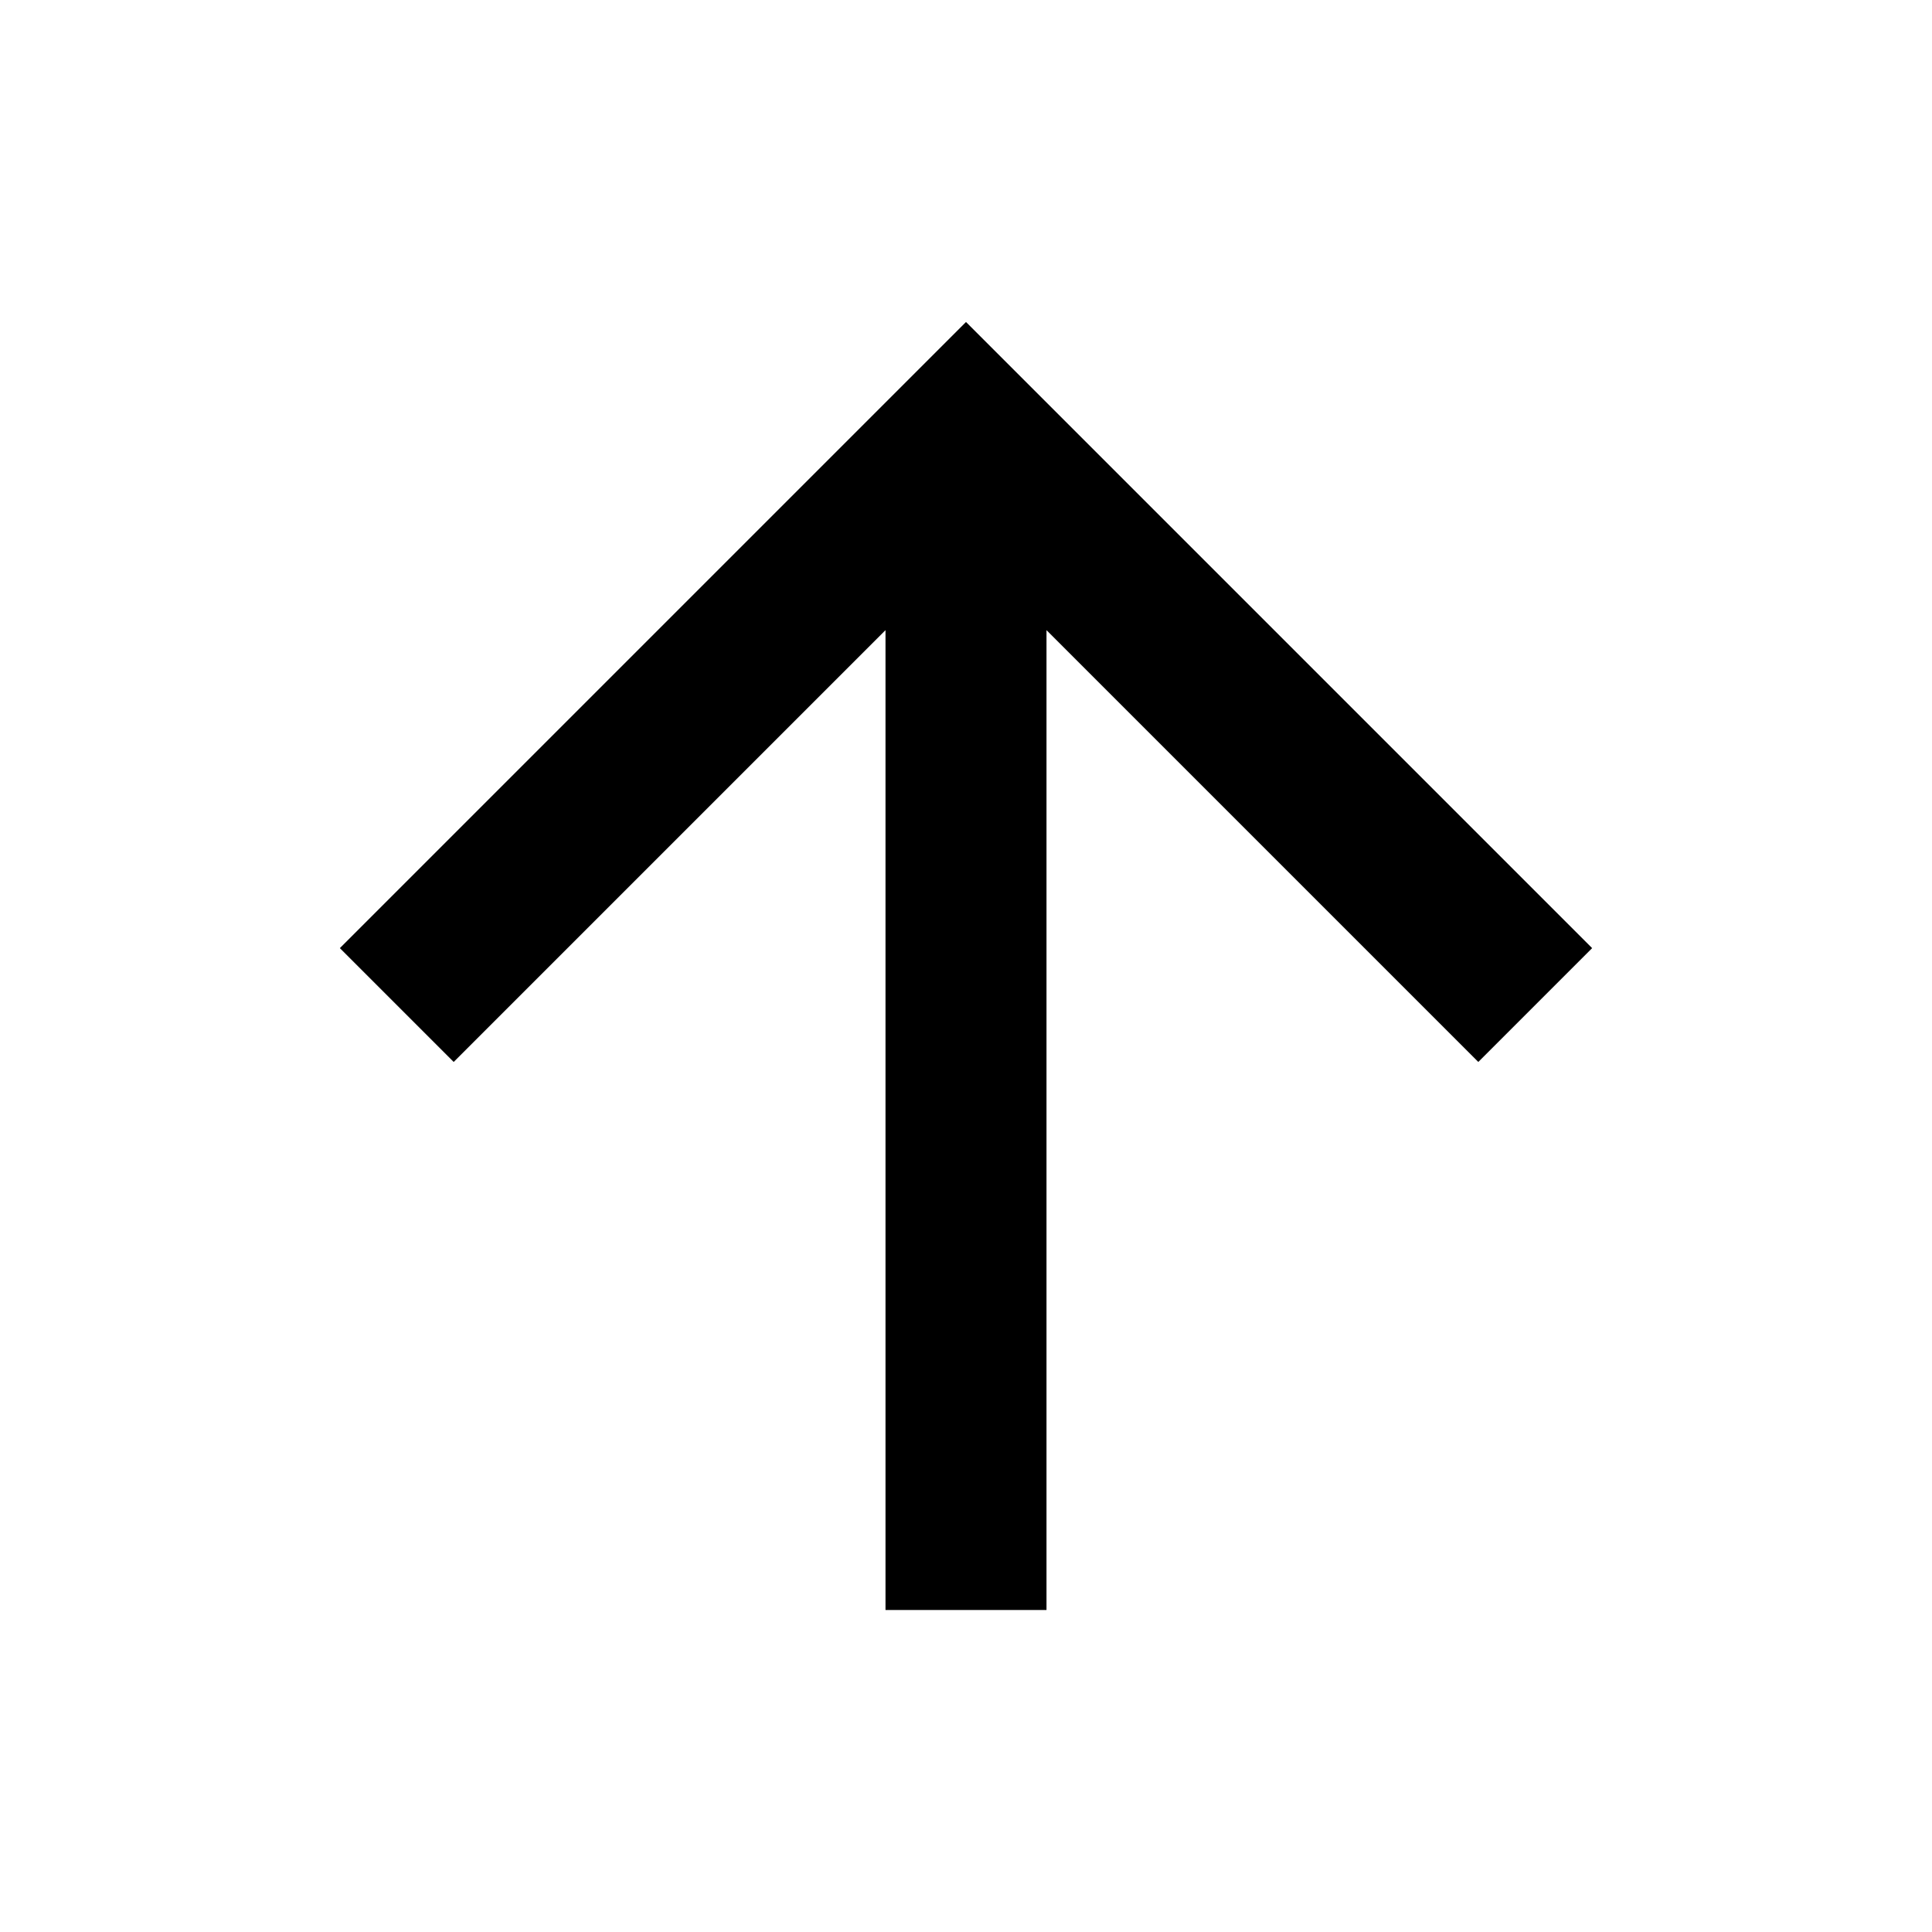
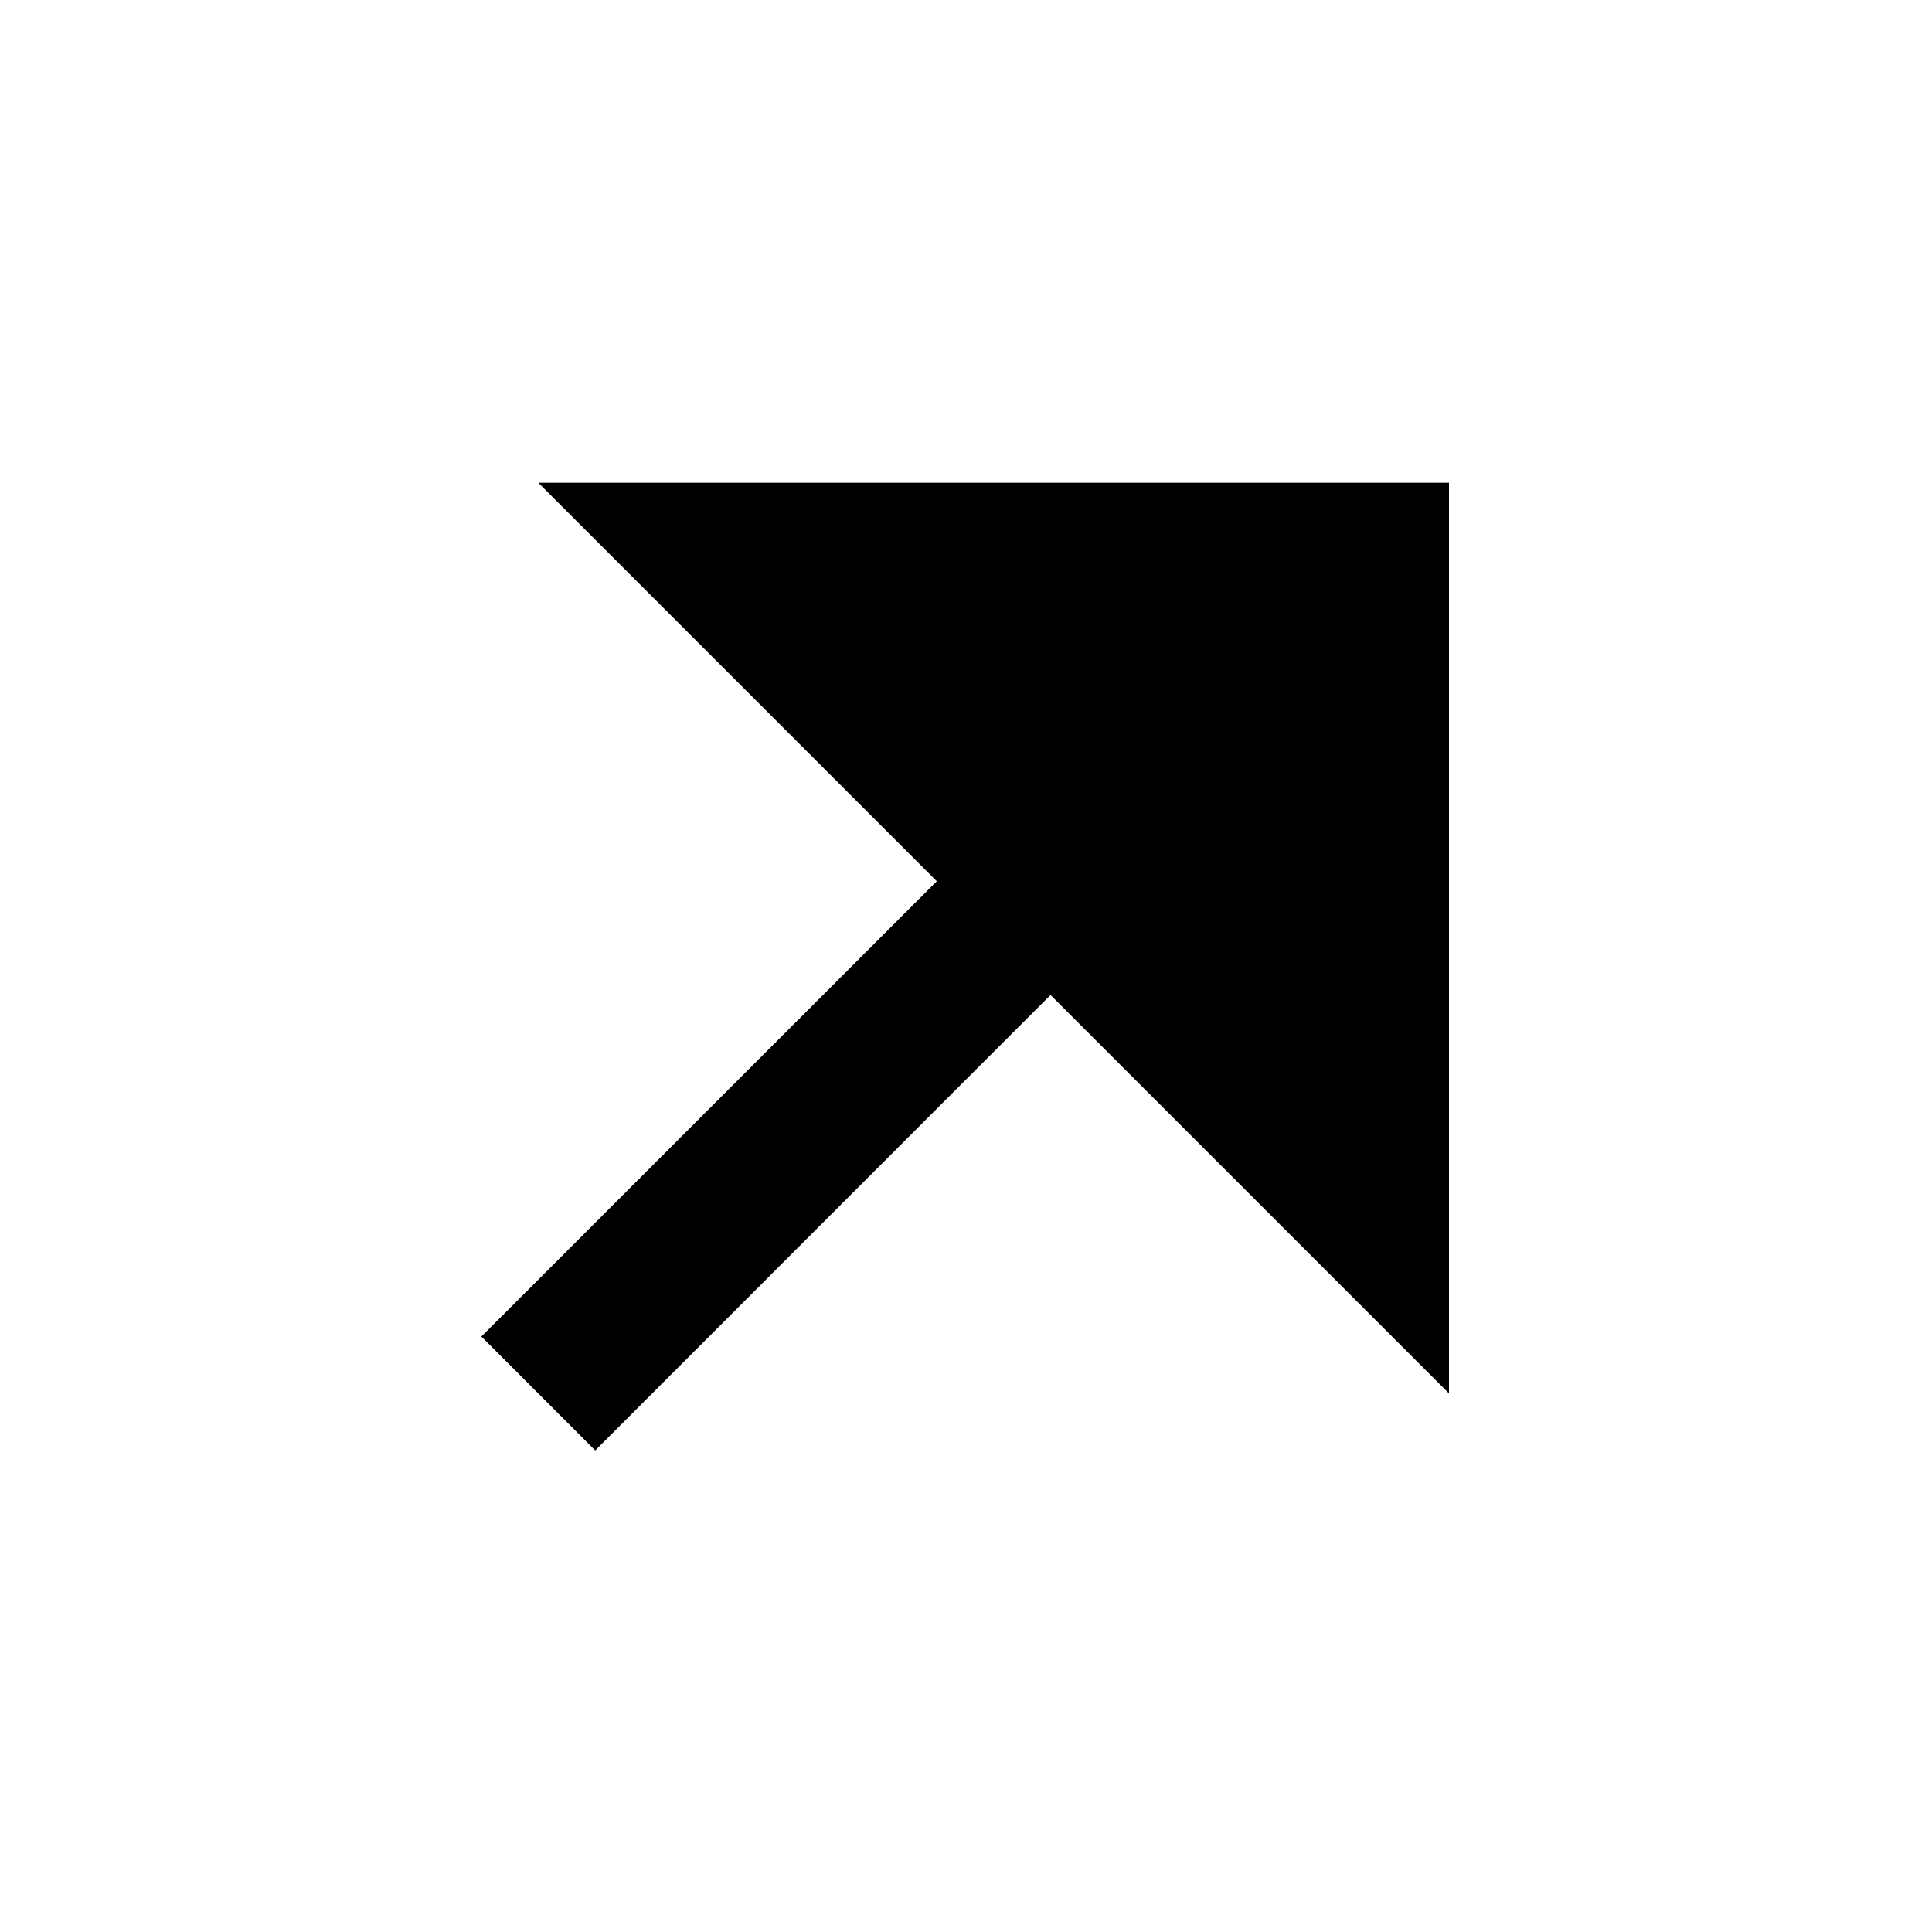
<svg xmlns="http://www.w3.org/2000/svg" viewBox="0 0 24 24" width="24" height="24">
  <path fill="none" d="M0 0h24v24H0z" />
-   <path d="M13 7.828V20h-2V7.828l-5.364 5.364-1.414-1.414L12 4l7.778 7.778-1.414 1.414L13 7.828z" />
+   <path d="M13.05 12.36l-5.656 5.658-1.414-1.415 5.657-5.656-4.95-4.95H18V17.31z" />
</svg>
